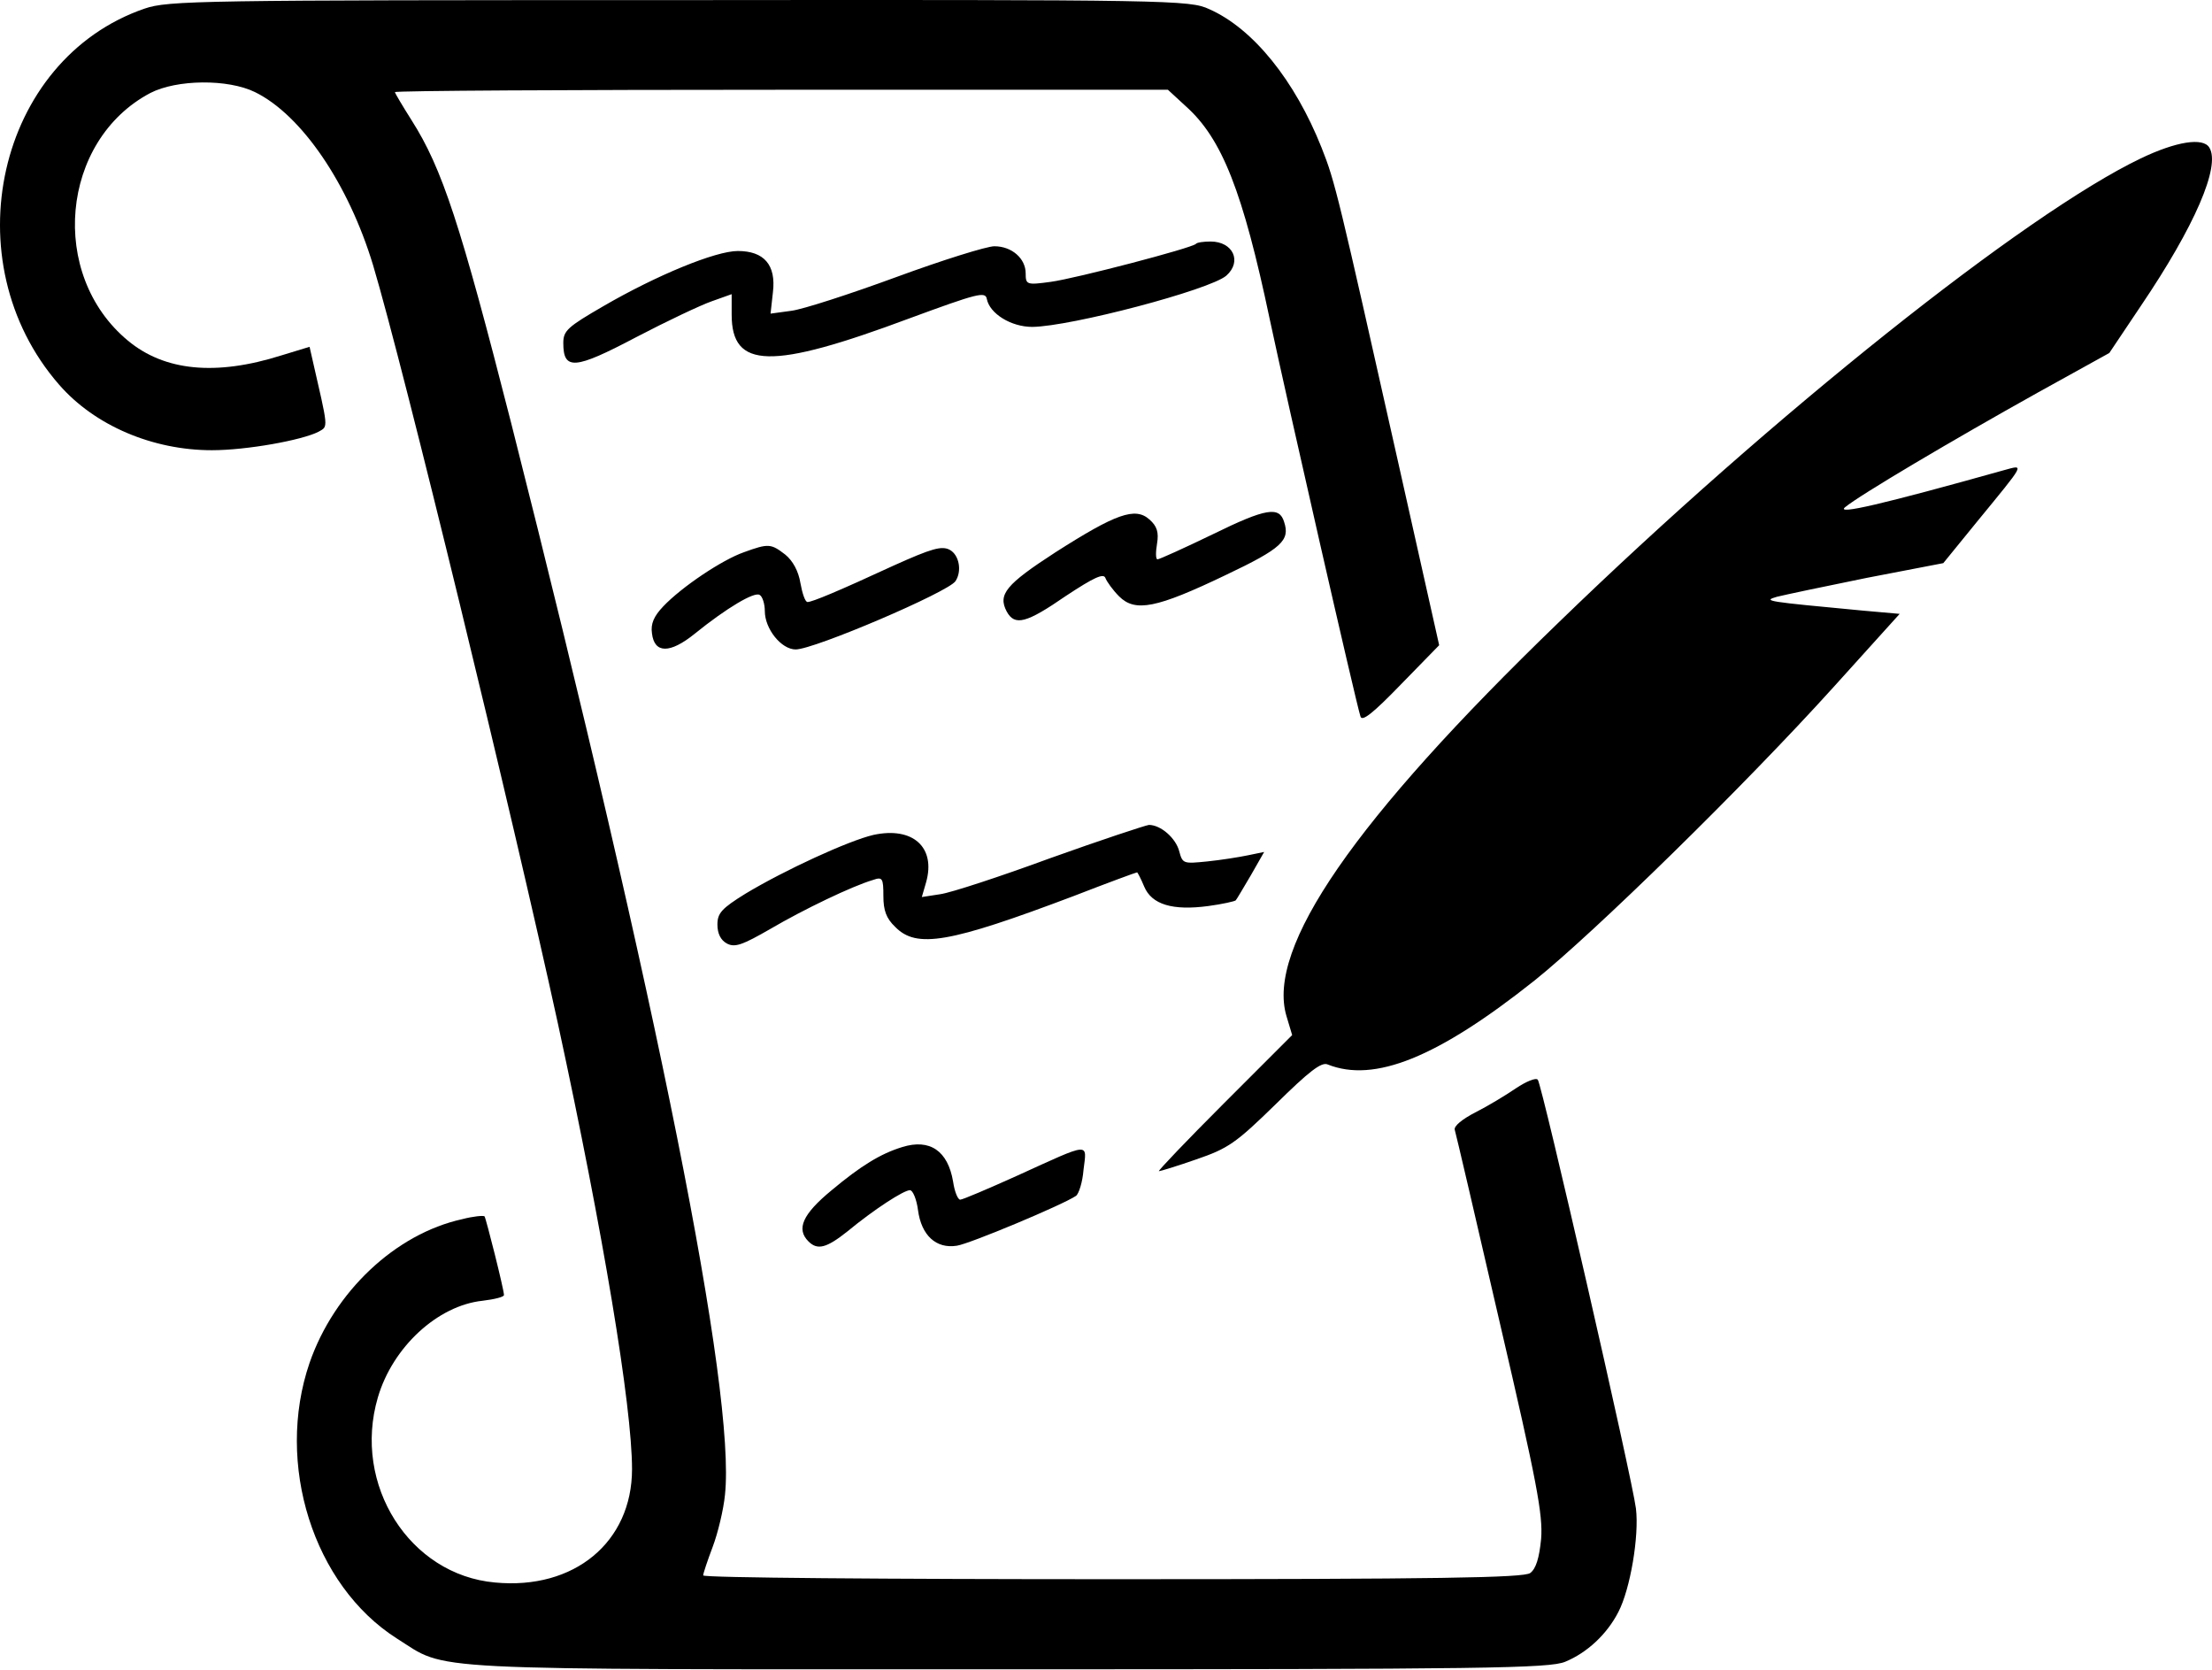
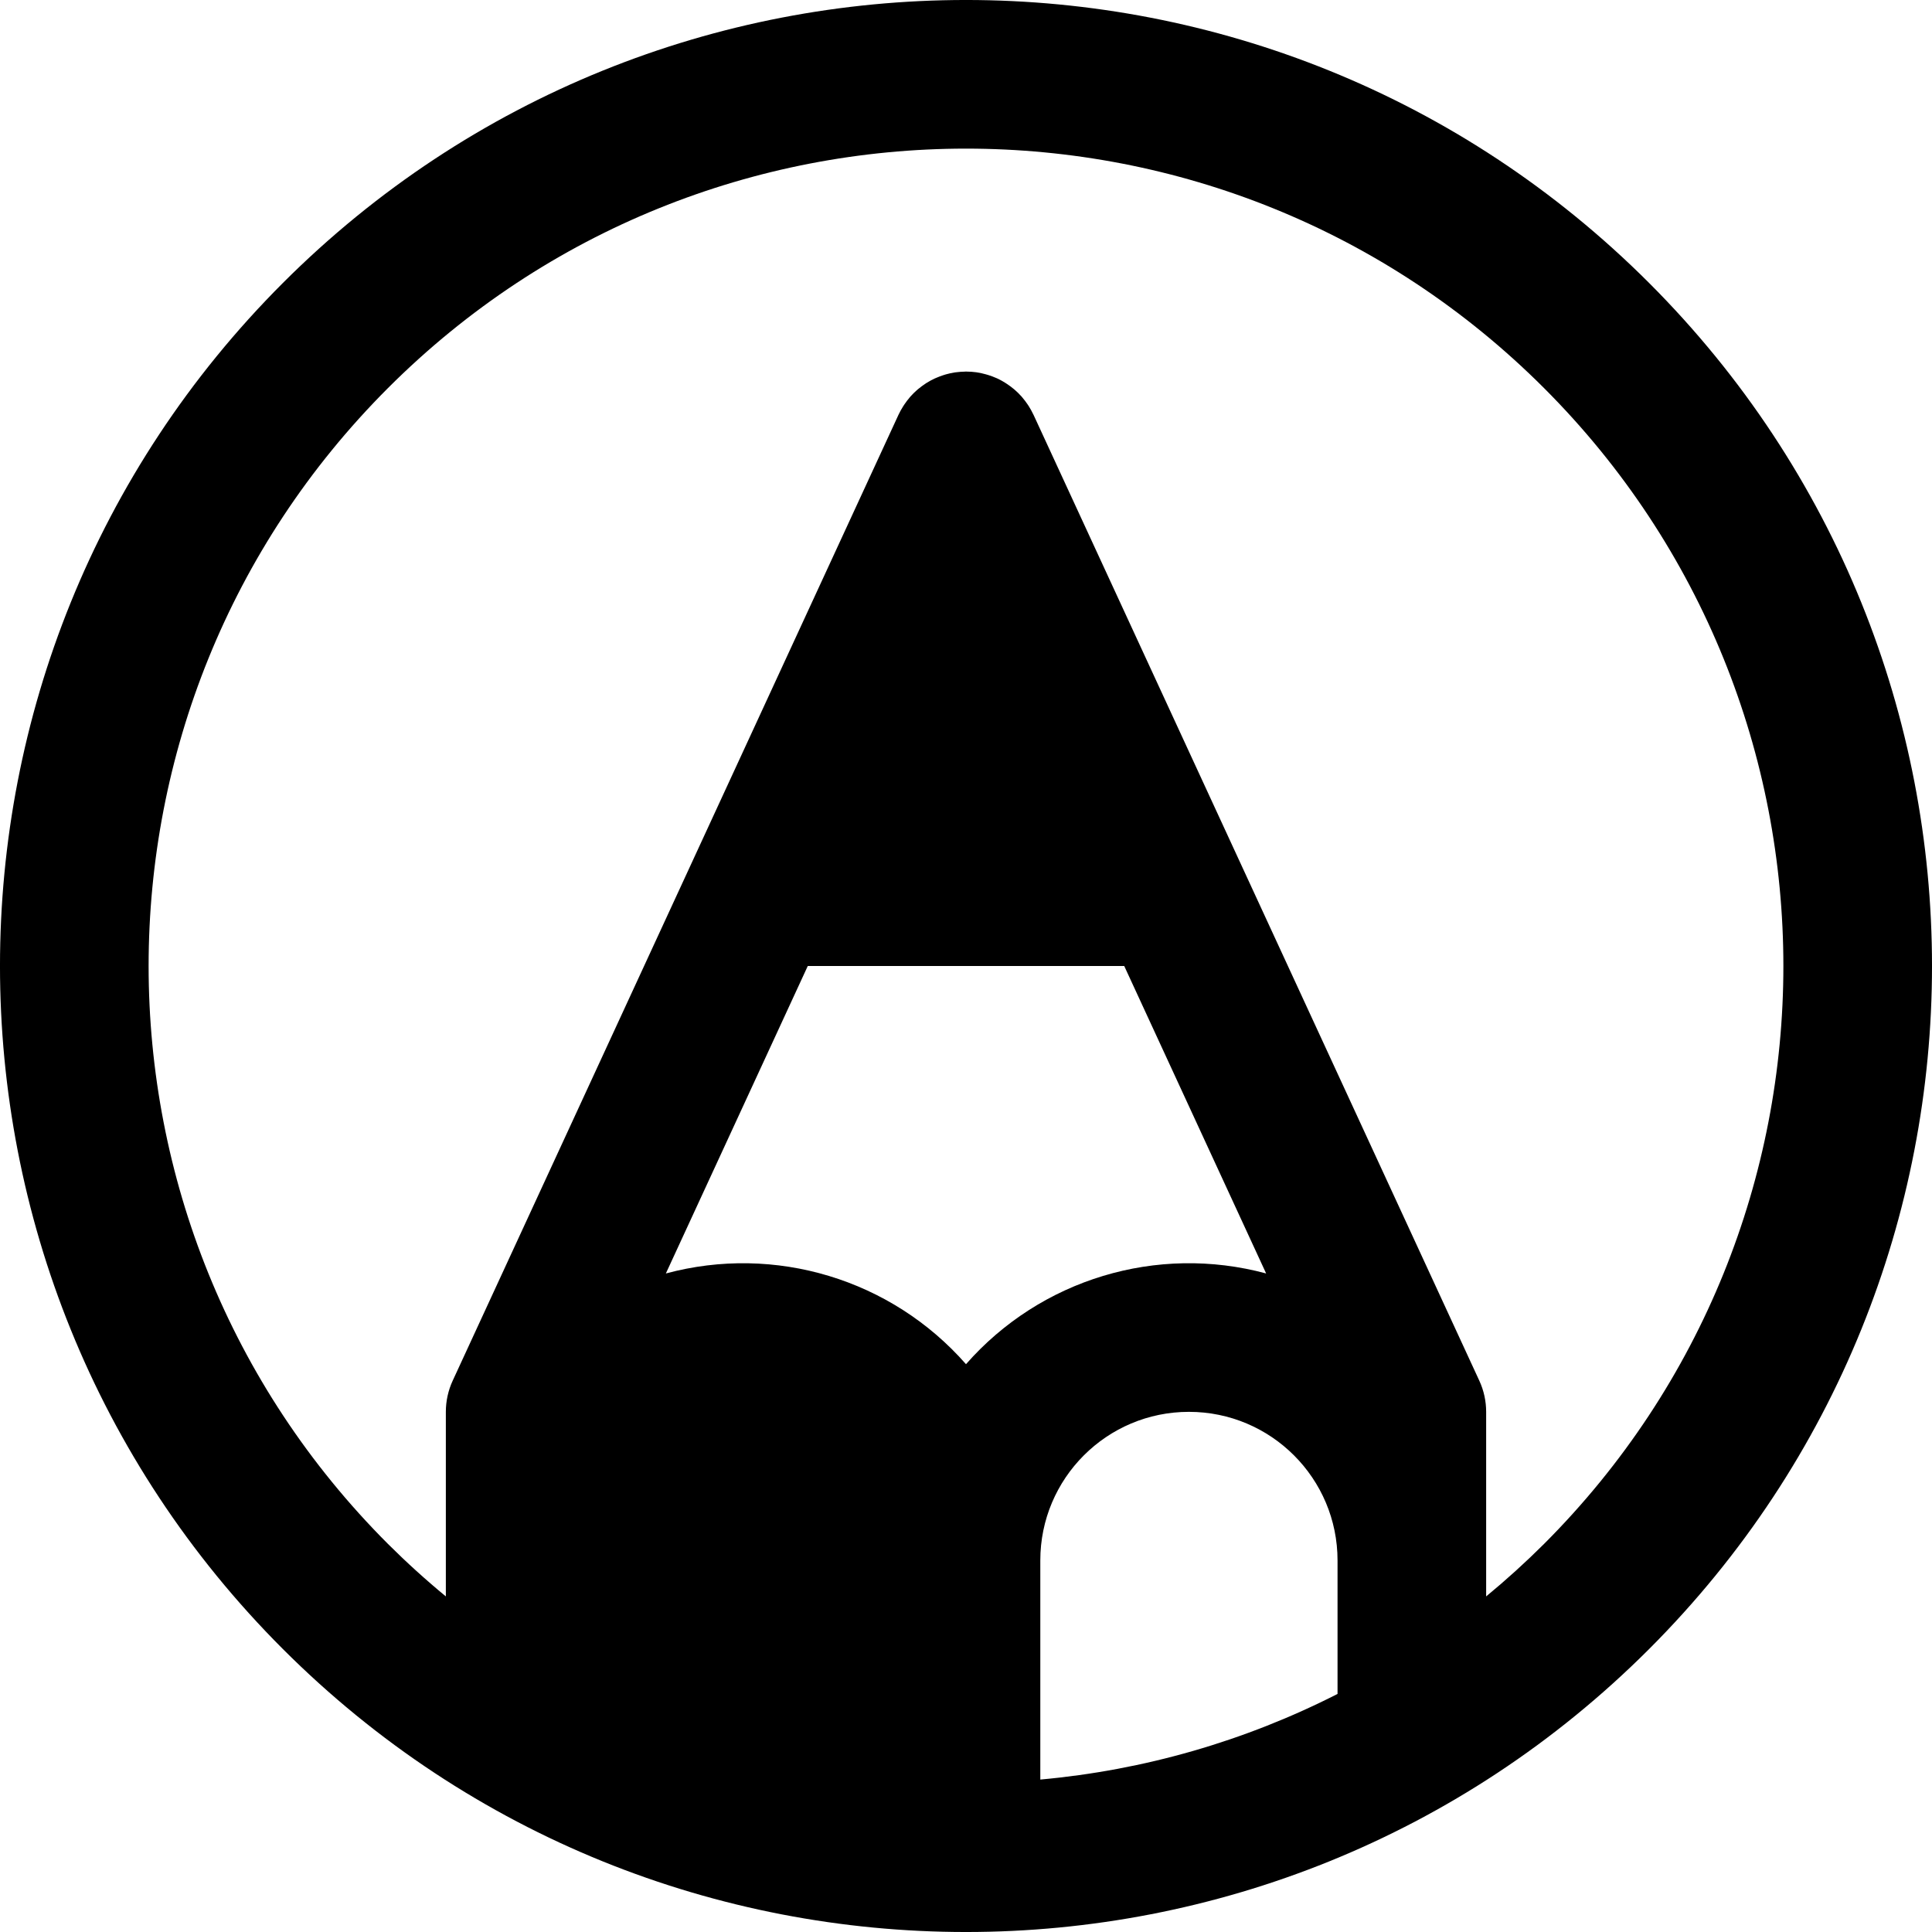
- <svg xmlns="http://www.w3.org/2000/svg" xml:space="preserve" viewBox="10 130.31 980.02 739.42">
-   <path d="M74.04 134.13C8.7 156.61-11.47 246.11 36.22 300.74c15.76 18.07 41.39 28.99 67.65 28.99 15.34 0 39.92-4.41 47.27-8.19 4.41-2.52 4.41-.84-2.94-32.99l-1.05-4.62-12.4 3.78c-29.2 9.25-51.9 6.93-68.07-6.51-35.3-29.21-29.83-88.66 9.87-109.67 11.77-6.09 34.46-6.3 46.43-.42 20.59 10.08 41.39 40.55 52.32 76.69 13.45 44.96 61.56 242.67 81.94 336.17 19.96 92.24 32.78 169.13 32.78 197.08 0 32.36-25.63 53.58-60.72 50.22-37.82-3.36-63.24-43.28-51.9-81.94 6.51-22.27 26.47-40.76 46.43-42.86 5.25-.63 9.45-1.68 9.45-2.52 0-2.52-7.98-34.04-8.61-34.88-.63-.42-5.04 0-9.87 1.26-29.62 6.51-56.73 32.15-67.65 63.66-15.34 44.75 1.68 98.54 38.66 122.07 23.11 14.5 5.67 13.66 270.61 13.66 211.58 0 240.15-.42 247.08-3.36 9.67-3.99 18.49-12.19 23.53-22.06 5.25-10.09 9.25-33.62 7.77-45.8-1.68-13.45-41.6-187.83-43.49-189.93-.84-1.05-5.25.84-9.66 3.78-4.62 3.15-12.61 7.98-18.07 10.72-5.67 2.94-9.66 6.09-9.03 7.77.42 1.26 9.46 39.92 19.96 85.51 16.39 70.38 19.12 84.88 18.28 95.6-.84 8.61-2.31 13.24-4.83 15.13-2.94 2.1-40.13 2.73-185.1 2.73-99.8 0-181.32-.63-181.32-1.68 0-.84 1.89-6.51 4.2-12.61 2.31-6.09 4.83-16.6 5.46-23.11 4.83-45.38-29.84-218.72-94.76-474.84-22.48-88.03-30.47-112.61-44.12-134.05-3.99-6.3-7.35-11.98-7.35-12.4 0-.63 77.11-1.05 171.23-1.05h171.24l7.98 7.35c15.97 14.29 25.21 37.61 37.19 94.55 7.57 35.51 38.03 169.13 40.13 175.65.63 2.52 5.46-1.26 17.86-14.08l17.02-17.44-18.28-81.52c-26.47-117.87-27.73-123.54-33.83-138.88-11.77-29.62-30.26-52.74-49.79-61.35-8.61-3.99-16.39-4.2-234.69-3.99-213.25-.01-226.48.19-236.99 3.77" />
-   <path d="M958.37 200.52C907.11 225.1 795.33 314.19 700.57 406c-90.76 87.61-129.63 144.13-120.6 174.39l2.52 8.4-30.26 30.26c-16.39 16.39-29.41 30.04-28.78 30.04s8.19-2.31 16.6-5.25c14.08-4.83 17.44-7.14 35.09-24.37 14.92-14.71 20.38-18.91 23.11-17.65 20.59 8.19 48.53-2.94 91.61-37.19 26.26-21.01 92.65-85.93 132.36-129.84l29.42-32.57-16.6-1.47c-42.23-3.99-44.33-4.2-37.82-6.09 3.36-.84 21.22-4.62 39.92-8.4l33.83-6.51 14.71-18.07c21.85-26.68 21.43-25.63 12.19-23.11-54 15.13-74.8 19.96-70.38 16.39 6.3-5.25 47.06-29.41 85.51-50.85l31.52-17.44 14.08-21.01c23.74-35.09 35.3-61.77 30.25-69.96-2.75-4.64-14.72-2.74-30.48 4.82m-418.53 37.82c-1.89 1.89-53.37 15.34-64.29 16.81-10.71 1.47-11.13 1.26-11.13-3.78 0-6.51-6.09-11.98-13.87-11.98-3.36 0-22.9 6.09-43.49 13.66-20.59 7.56-41.39 14.29-46.43 14.92l-9.24 1.26 1.05-9.46c1.47-12.19-3.99-18.28-15.55-18.28-9.87 0-35.93 10.72-59.46 24.37-15.97 9.24-17.86 10.92-17.86 16.39 0 12.19 5.04 11.77 32.15-2.52 13.66-7.14 28.78-14.29 33.62-15.97l8.82-3.15v9.03c0 24.16 17.44 24.58 78.79 1.68 30.25-11.13 33.62-11.98 34.25-8.61 1.26 6.51 10.72 12.4 20.17 12.4 17.23-.21 78.58-16.39 85.93-22.69 7.14-6.3 2.94-15.13-6.93-15.13-3.16 0-6.11.42-6.53 1.05m7.57 128.58c-12.61 6.09-23.74 11.14-24.58 11.14s-.84-3.15-.21-6.93c.84-5.04 0-7.77-3.36-10.71-6.3-5.67-14.92-2.52-41.6 14.5-22.06 14.29-25.63 18.7-21.64 26.26 3.57 6.51 8.61 5.25 26.26-6.93 12.4-8.19 16.6-10.08 17.44-7.98.63 1.68 3.36 5.46 6.09 8.19 7.15 7.14 16.6 5.25 47.27-9.45 24.79-11.77 28.57-15.34 25.84-23.53-2.1-6.96-7.98-6.11-31.51 5.44m-207.8 7.99c-9.66 3.36-27.52 15.34-35.72 23.95-4.2 4.41-5.67 7.77-5.04 11.98 1.05 9.03 7.98 9.03 18.91.21 14.29-11.56 26.47-18.7 28.78-17.23 1.26.63 2.31 3.99 2.31 7.14 0 7.98 7.35 17.02 13.66 17.02 8.19 0 67.65-25.42 70.81-30.25 2.94-4.41 1.68-11.56-2.52-13.87-3.57-1.89-7.98-.63-24.79 6.93-24.58 11.35-36.14 16.18-38.24 16.18-1.05 0-2.31-3.78-3.15-8.4-.84-5.25-3.36-9.88-6.72-12.61-6.31-4.84-7.36-5.04-18.29-1.05m135.73 135.51c-22.27 8.19-44.12 15.34-48.74 15.97l-8.19 1.26 1.89-6.51c4.41-15.55-5.88-24.79-23.32-21.01-10.92 2.52-39.29 15.55-56.73 26.05-10.51 6.51-12.4 8.62-12.4 13.66 0 3.99 1.47 6.93 4.2 8.4 3.57 1.89 6.93.63 19.33-6.51 14.71-8.62 36.14-18.91 45.38-21.64 4.2-1.47 4.62-.84 4.62 7.14 0 6.3 1.26 9.88 5.25 13.66 9.45 9.67 23.95 7.14 79-13.66 15.13-5.88 27.73-10.51 28.15-10.51.21 0 1.68 2.73 3.15 6.3 3.36 7.98 12.61 10.72 28.36 8.62 6.3-.84 11.77-2.1 12.19-2.52s3.36-5.46 6.72-11.14l5.88-10.3-7.14 1.47c-3.99.84-11.98 2.1-18.07 2.73-10.5 1.05-10.92 1.05-12.39-4.41-1.47-5.88-8.2-11.77-13.45-11.77-1.67.23-21.42 6.74-43.69 14.72m-65.55 127.96c-9.67 2.94-18.49 8.4-31.31 19.12-13.03 10.72-15.76 17.23-10.29 22.69 3.99 3.99 7.98 2.94 17.23-4.41 11.98-9.88 25-18.28 27.73-18.28 1.26 0 2.94 3.99 3.57 8.83 1.47 11.13 7.98 17.23 17.23 15.76 5.67-.84 46.85-18.07 52.74-22.06 1.26-.84 2.94-6.09 3.36-11.56 1.47-12.19 3.57-12.4-29.21 2.52-13.03 5.88-24.37 10.71-25.42 10.71s-2.52-3.57-3.15-7.98c-2.31-13.66-10.3-19.12-22.48-15.34" />
+ <svg xmlns="http://www.w3.org/2000/svg" viewBox="24 24 208 208">
+   <path d="M201.54 54.46A104 104 0 1 0 54.46 201.54 104 104 0 1 0 201.54 54.46M128 170.869a31.93 31.93 0 0 0-32.313-9.766L110.965 128h34.07l15.278 33.102A31.93 31.93 0 0 0 128 170.868m40 35.502a87.9 87.9 0 0 1-32 9.218V192a16 16 0 0 1 32 0Zm22.225-16.144A89 89 0 0 1 184 195.87V176a8 8 0 0 0-.736-3.353l-48-104-.024-.042a8 8 0 0 0-.495-.897l-.12-.178a8 8 0 0 0-.549-.724q-.044-.055-.089-.108a8 8 0 0 0-.735-.727l-.133-.11a8 8 0 0 0-.692-.514q-.097-.067-.198-.13a8 8 0 0 0-.876-.48l-.017-.007-.071-.029a8 8 0 0 0-.884-.33q-.127-.04-.256-.074a8 8 0 0 0-.875-.193c-.043-.006-.084-.017-.127-.023a8 8 0 0 0-1.043-.075c-.027 0-.053-.006-.08-.006-.043 0-.085.009-.128.01a8 8 0 0 0-.905.065c-.056.007-.113.01-.17.02a8 8 0 0 0-.97.212q-.124.037-.246.077a8 8 0 0 0-.764.287c-.066.028-.134.053-.199.084a8 8 0 0 0-.872.475l-.162.109a8 8 0 0 0-.7.52l-.145.12a8 8 0 0 0-.734.727q-.037.044-.073.09a8 8 0 0 0-.552.727q-.071.105-.139.211a8 8 0 0 0-.505.913l-22.154 48-.002.006-25.844 55.994A8 8 0 0 0 72 176v19.87a89 89 0 0 1-6.225-5.644 88 88 0 1 1 124.45 0" />
</svg>
